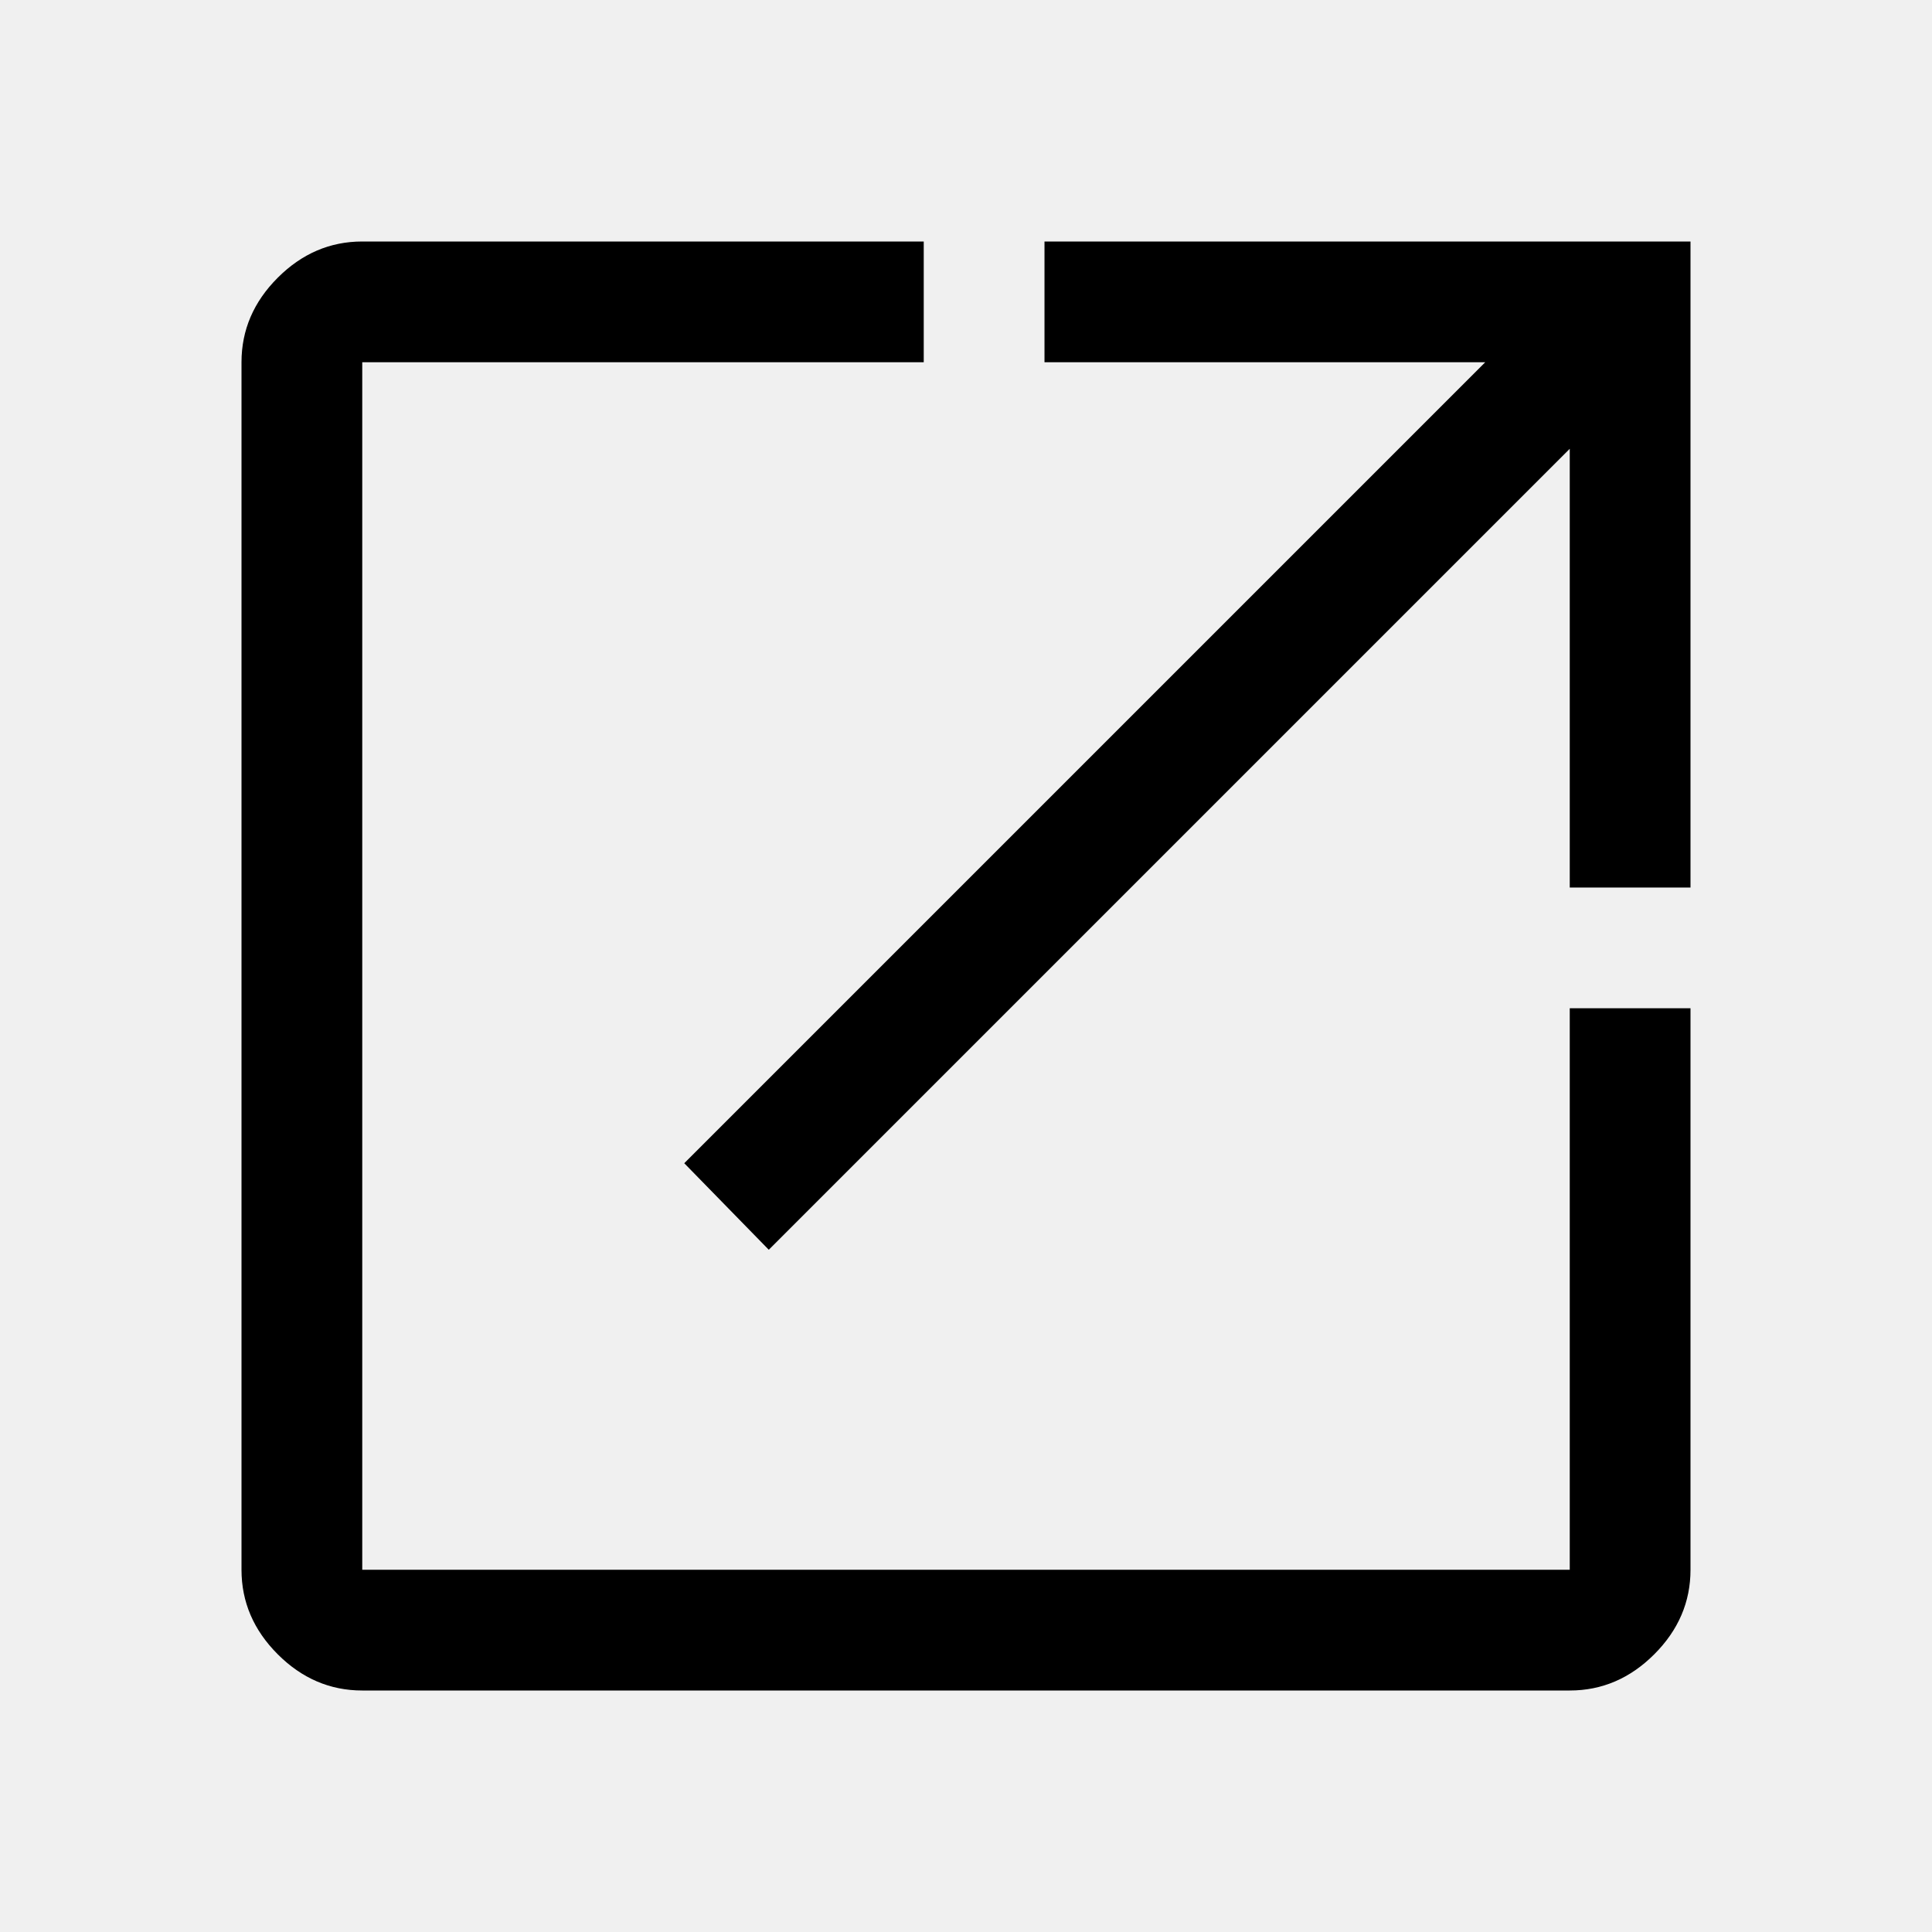
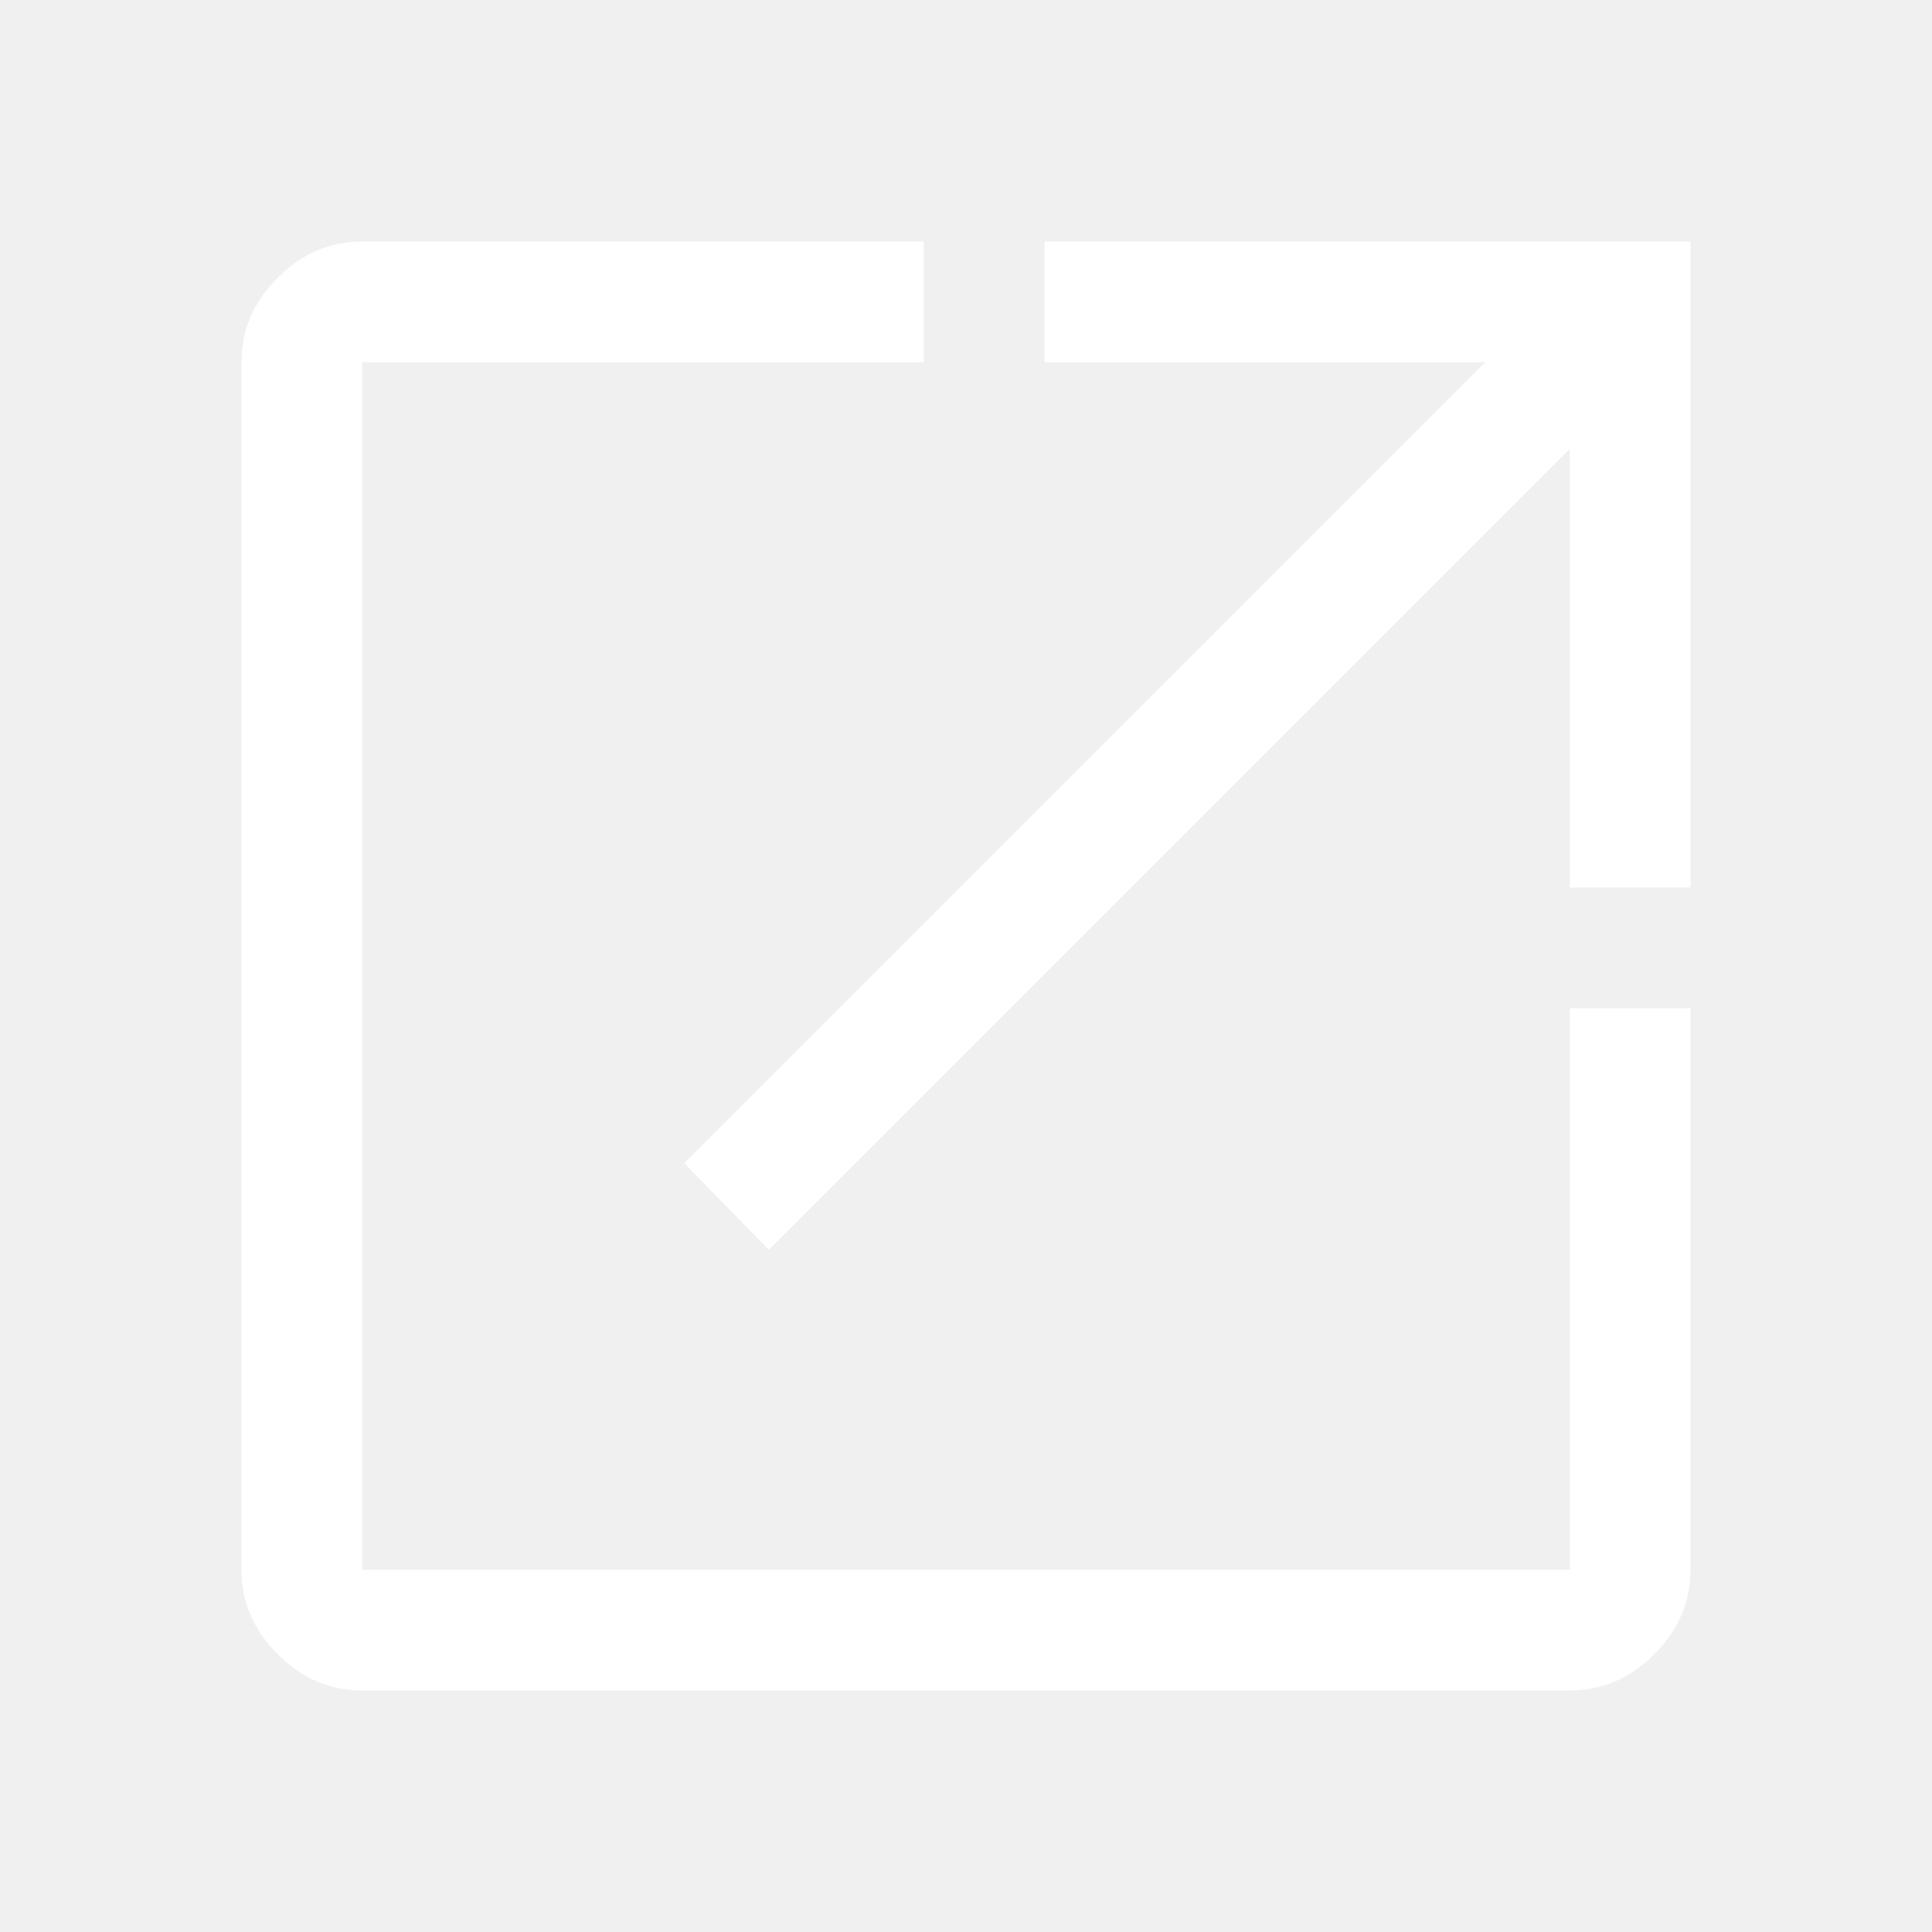
<svg xmlns="http://www.w3.org/2000/svg" height="48" viewBox="0 96 960 960" width="48">
-   <path d="M180 936q-24 0-42-18t-18-42V276q0-24 18-42t42-18h279v60H180v600h600V597h60v279q0 24-18 42t-42 18H180Zm202-219-42-43 398-398H519v-60h321v321h-60V319L382 717Z" />
+   <path fill="#fff" d="M180 936q-24 0-42-18t-18-42V276q0-24 18-42t42-18h279v60H180v600h600V597h60v279q0 24-18 42t-42 18H180Zm202-219-42-43 398-398H519v-60h321v321h-60V319L382 717Z" />
</svg>
